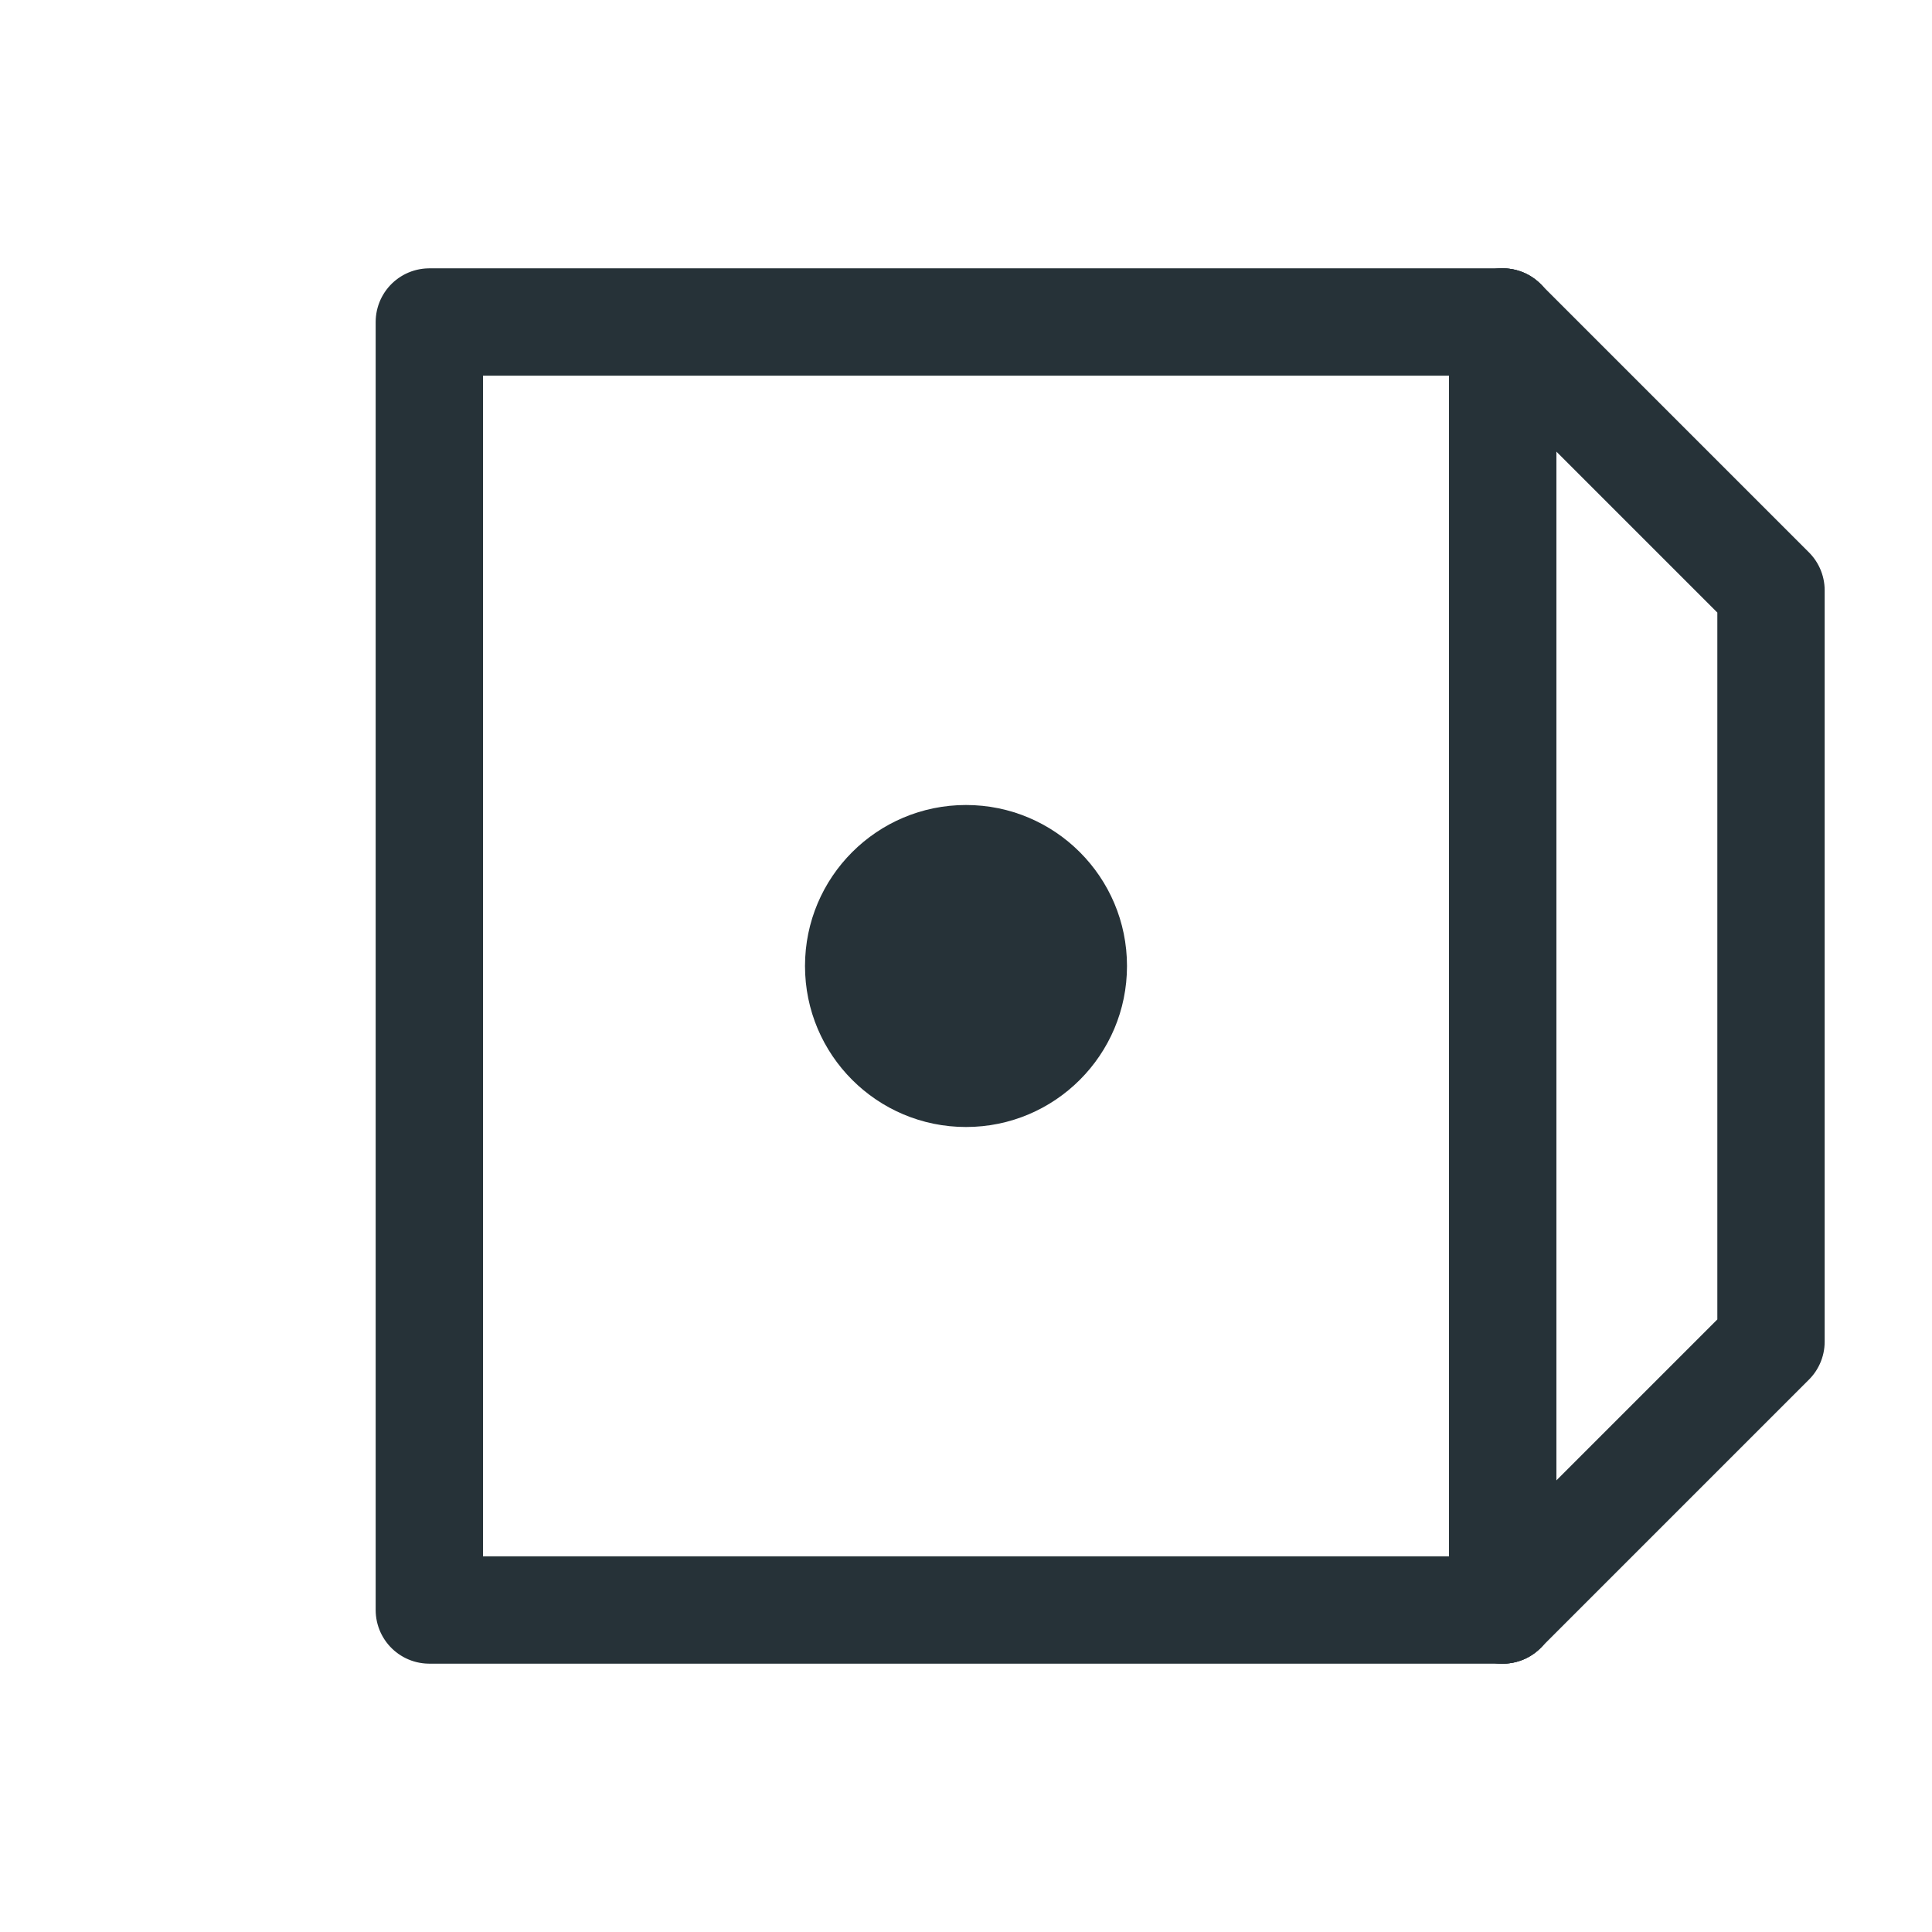
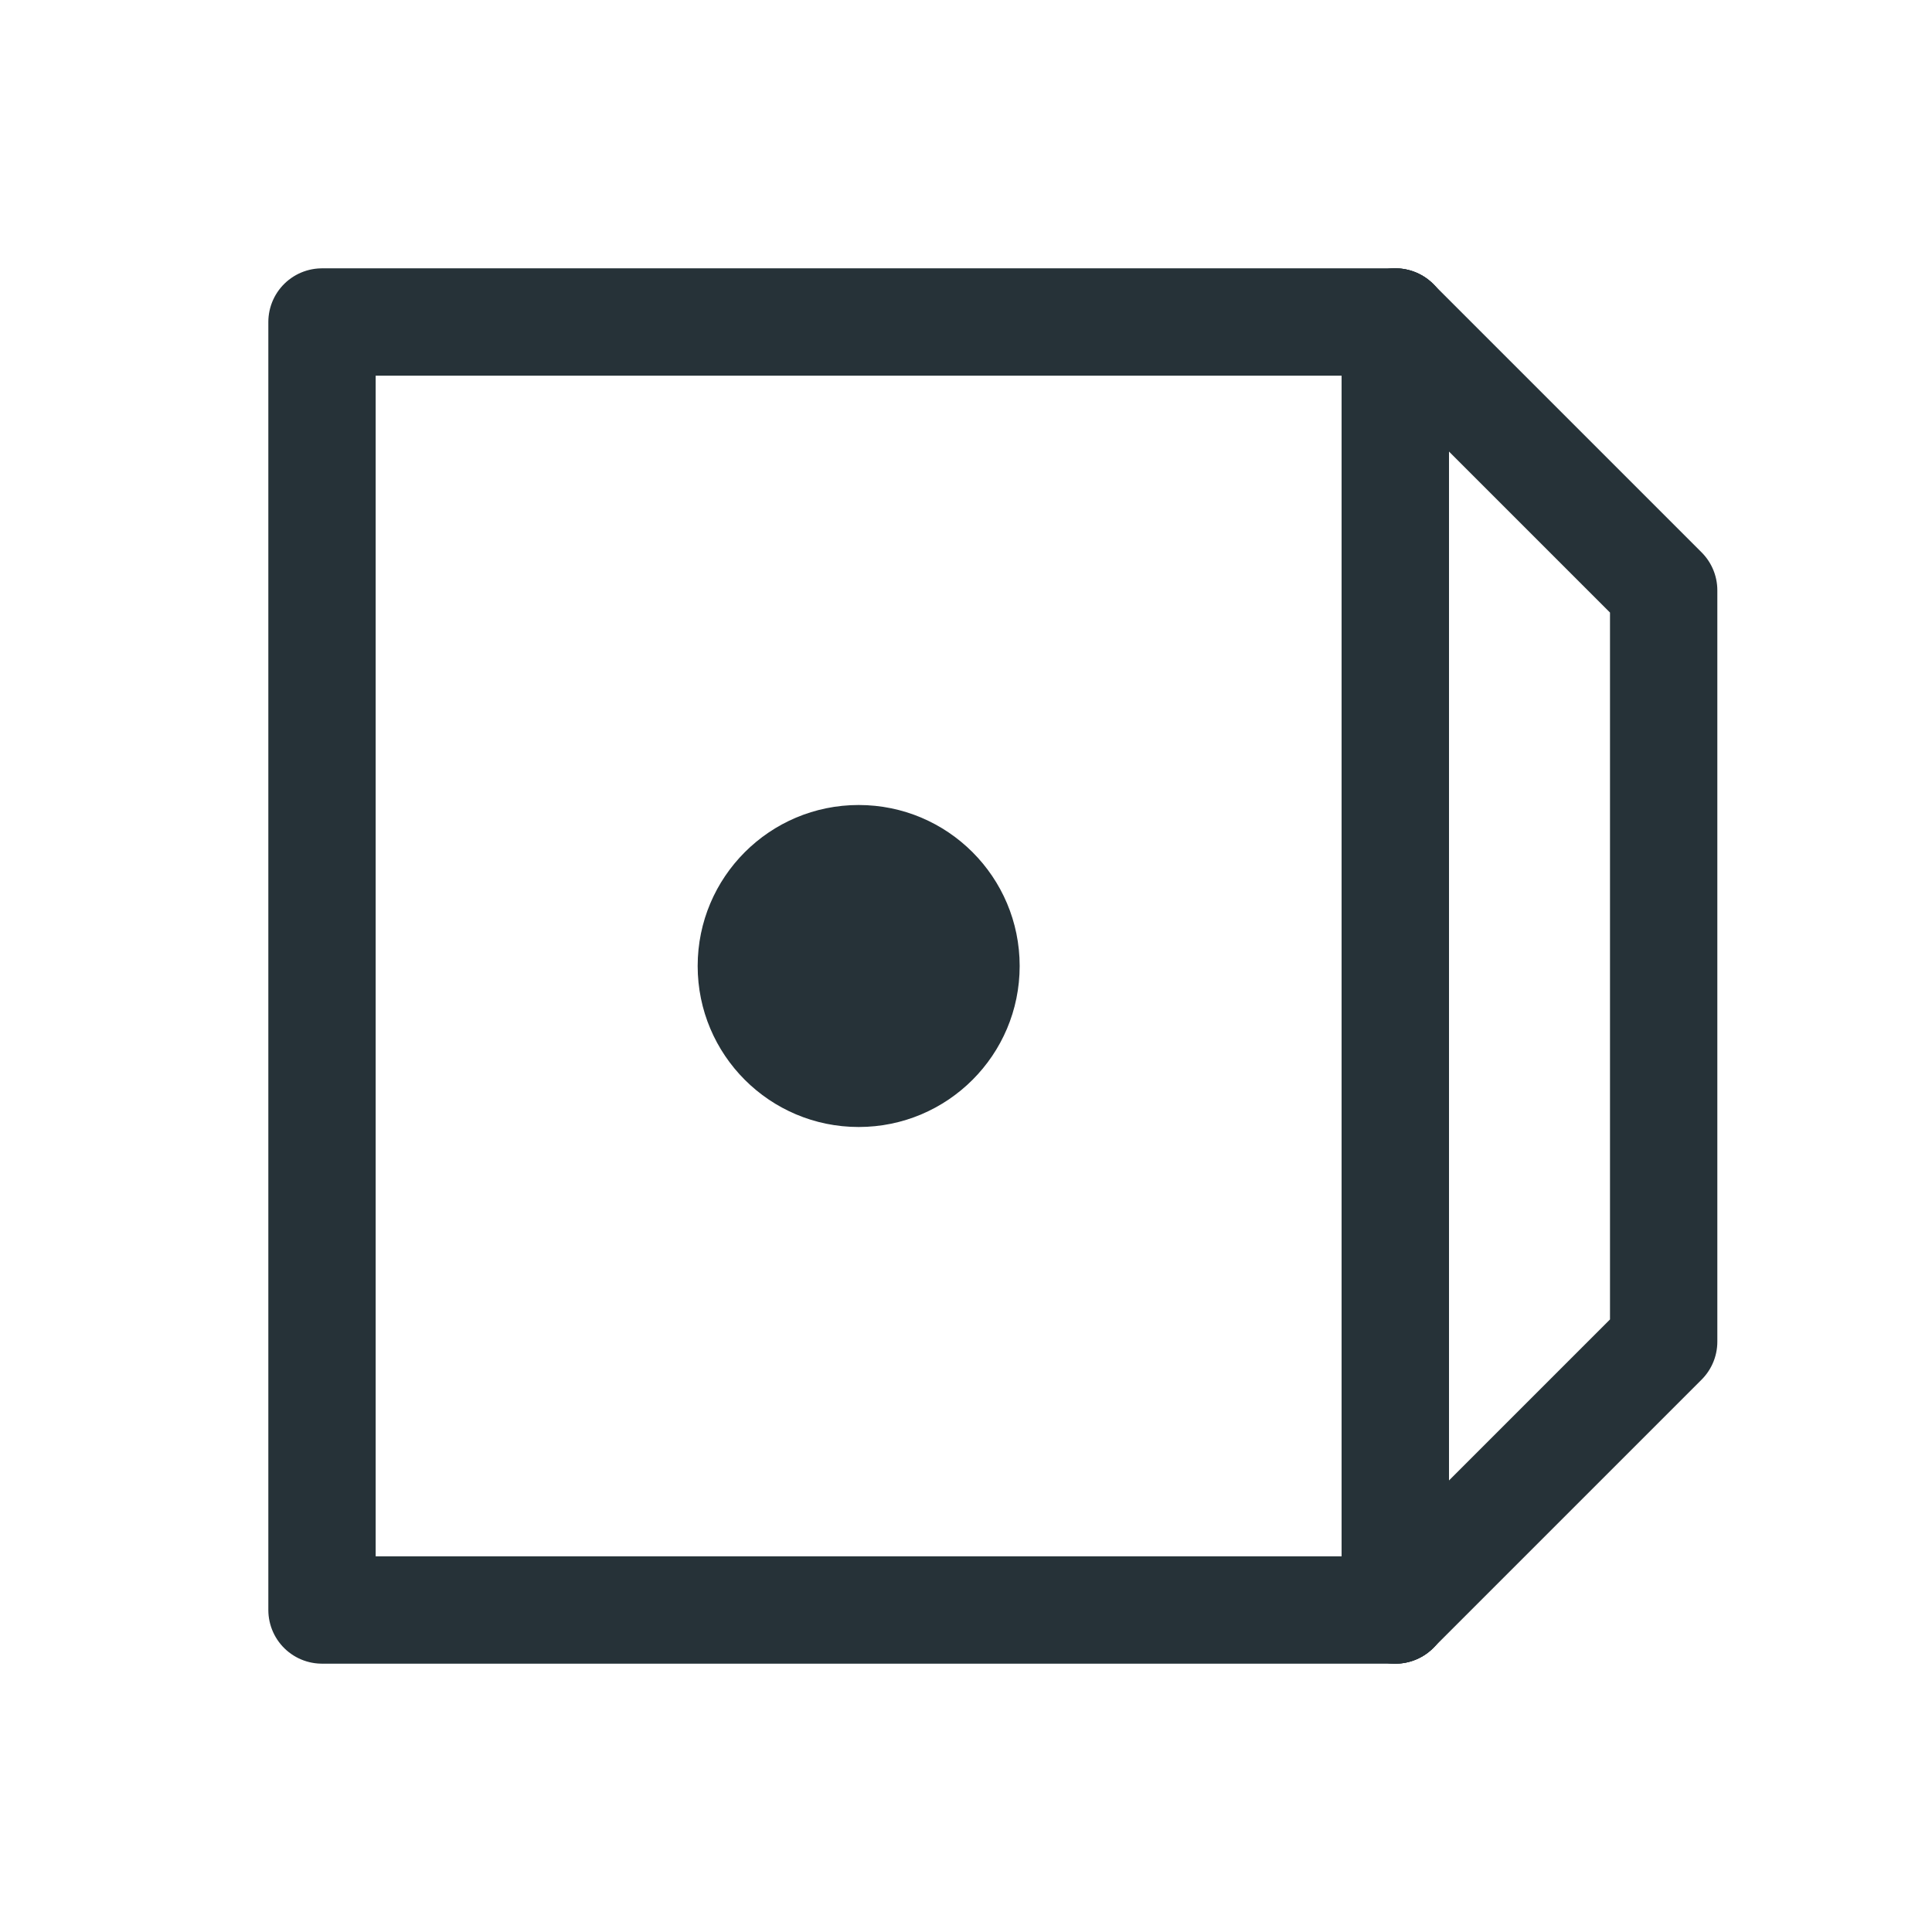
<svg xmlns="http://www.w3.org/2000/svg" viewBox="0 0 18 18" xml:space="preserve">
-   <rect x="4" y="3" width="10" height="12" fill="none" stroke="#263238" stroke-linecap="round" stroke-linejoin="round" stroke-miterlimit="10" />
-   <path fill="none" stroke="#263238" stroke-linecap="round" stroke-linejoin="round" stroke-miterlimit="10" d="M14 3 16.5 5.5v7L14 15" />
-   <path fill="none" stroke="#263238" stroke-linecap="round" stroke-linejoin="round" stroke-miterlimit="10" d="M14 3v12" />
-   <circle cx="9" cy="9" r="1.5" fill="#263238" />
+   <rect x="3" y="3" width="10" height="12" fill="none" stroke="#263238" stroke-linecap="round" stroke-linejoin="round" stroke-miterlimit="10" />
+   <path fill="none" stroke="#263238" stroke-linecap="round" stroke-linejoin="round" stroke-miterlimit="10" d="M13 3 15.5 5.5v7L13 15" />
+   <path fill="none" stroke="#263238" stroke-linecap="round" stroke-linejoin="round" stroke-miterlimit="10" d="M13 3v12" />
+   <circle cx="8" cy="9" r="1.5" fill="#263238" />
</svg>
